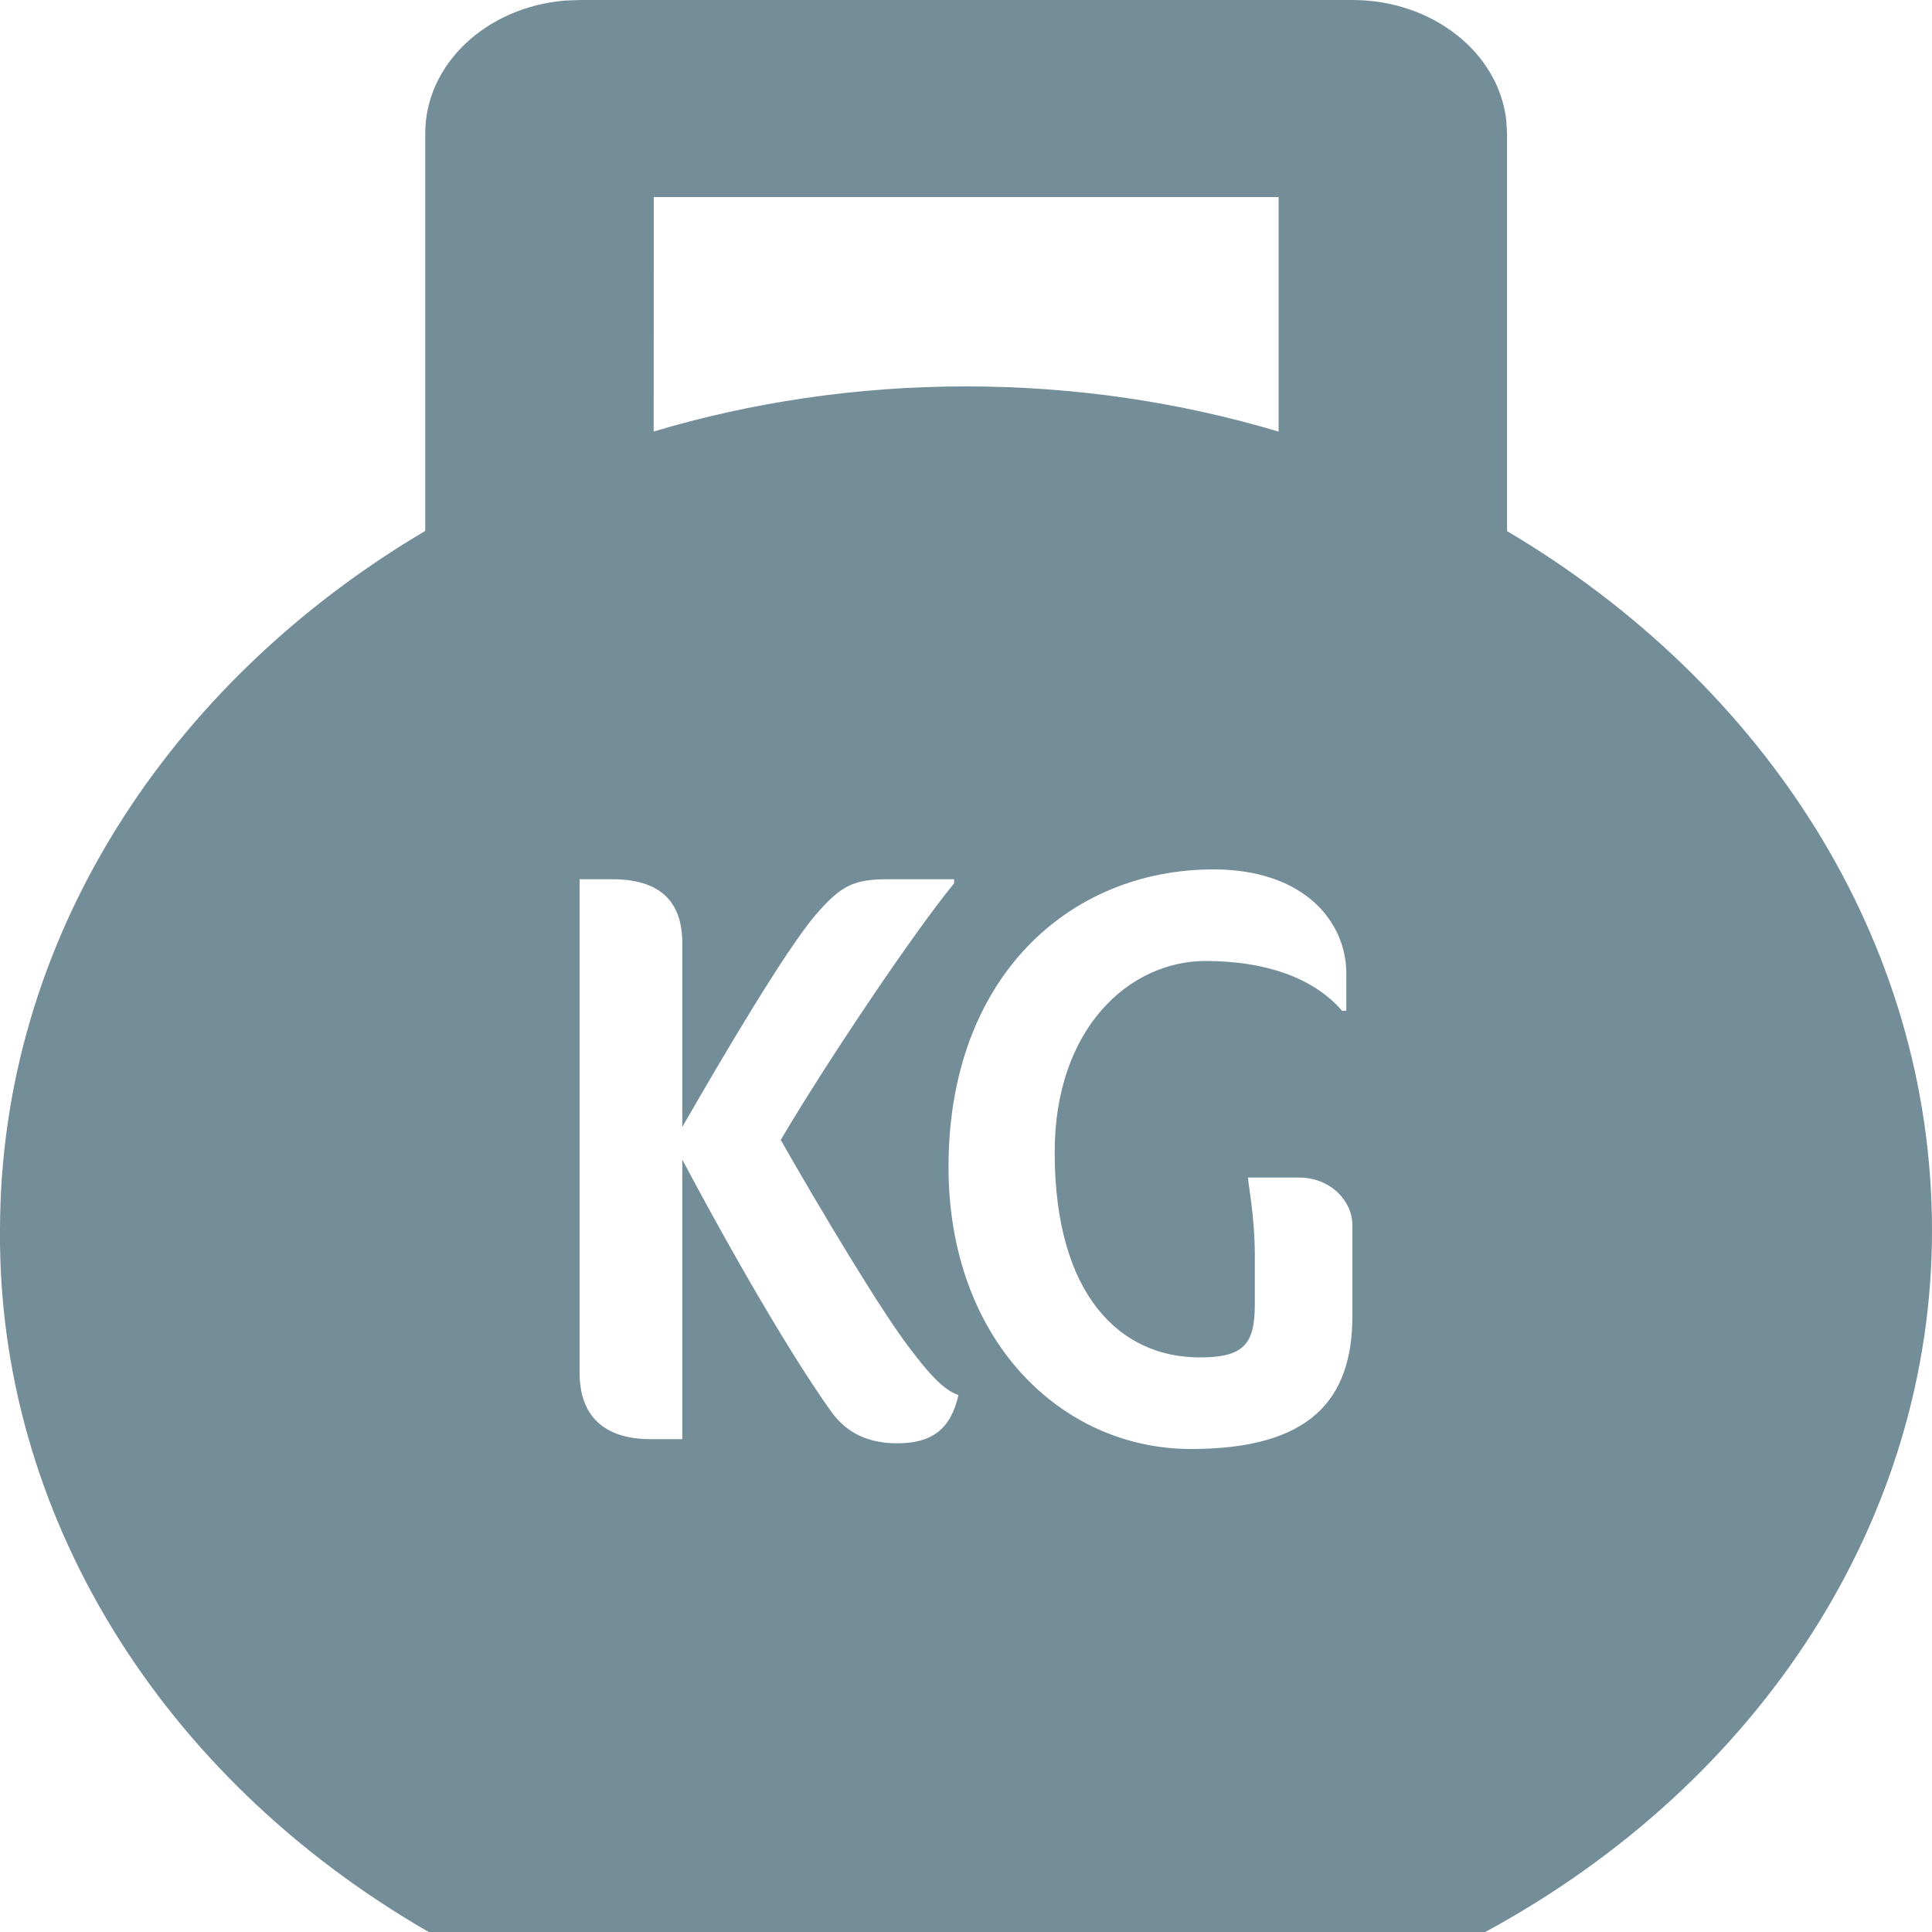
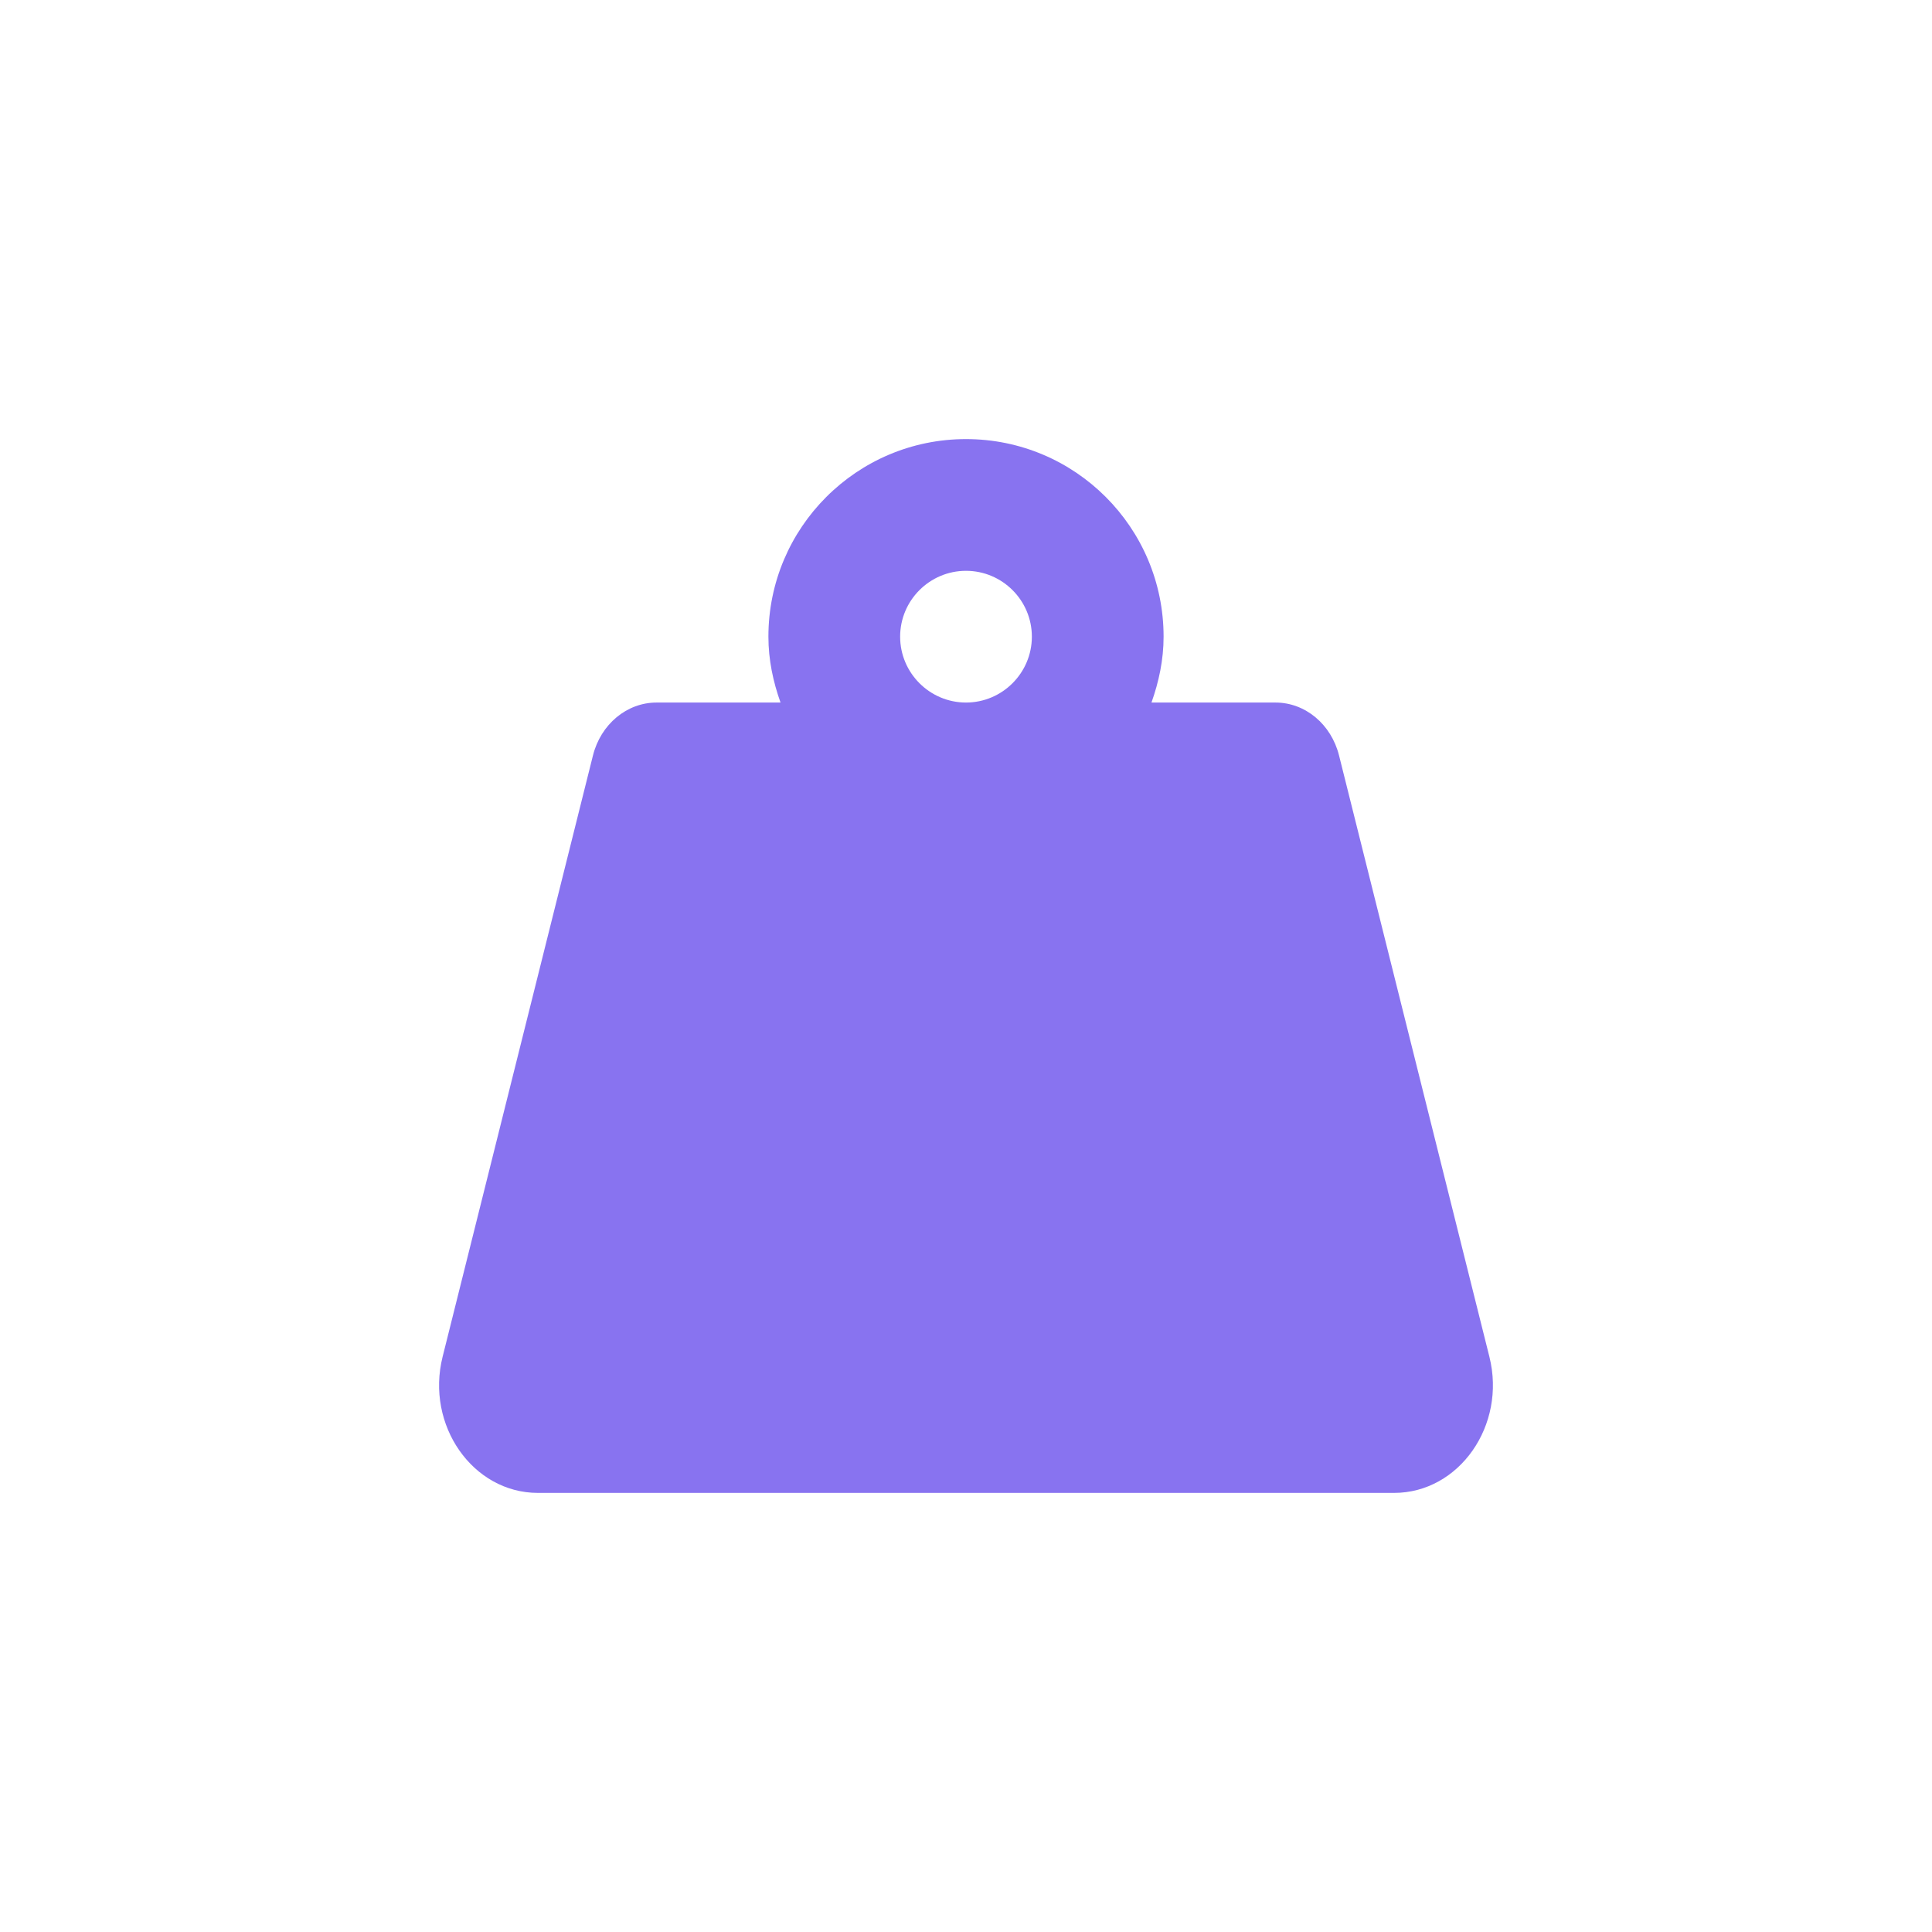
- <svg xmlns="http://www.w3.org/2000/svg" width="20px" height="20px" viewBox="0 0 20 20" version="1.1">
-   <g id="Symbols" stroke="none" stroke-width="1" fill="none" fill-rule="evenodd">
-     <g id="card_exotic" transform="translate(-167, -328)" fill="#738D99" fill-rule="nonzero">
-       <g id="Combined-Shape" transform="translate(165, 326)">
-         <path d="M16,2 C16.832,2 17.516,2.548 17.593,3.248 L17.601,3.381 L17.601,7.498 C20.256,9.069 22,11.726 22,14.738 C22.001,17.695 20.251,20.442 17.375,22 L6.438,22 C3.648,20.391 1.978,17.659 2,14.738 C2,11.724 3.746,9.067 6.402,7.496 L6.402,3.381 C6.402,2.663 7.037,2.073 7.849,2.006 L8.003,2 L16,2 Z M14.562,11 C13.07,11 11.819,12.117 11.819,14.08 C11.819,15.866 12.98,17 14.329,17 C15.562,17 16,16.492 16,15.621 L16,15.621 L16,14.681 C16,14.436 15.777,14.19 15.446,14.19 L15.446,14.19 L14.919,14.19 C14.919,14.241 14.99,14.597 14.99,14.994 L14.99,14.994 L14.99,15.502 C14.99,15.917 14.874,16.052 14.419,16.052 C13.597,16.052 12.918,15.409 12.918,13.928 C12.918,12.65 13.686,11.948 14.481,11.948 C15.071,11.948 15.589,12.109 15.893,12.464 L15.893,12.464 L15.937,12.464 L15.937,12.075 C15.937,11.55 15.509,11 14.562,11 Z M8.339,11.102 L8,11.102 L8,16.213 C8,16.645 8.241,16.898 8.733,16.898 L8.733,16.898 L9.063,16.898 L9.063,14.004 C9.403,14.647 10.1,15.908 10.609,16.619 C10.77,16.839 10.993,16.941 11.288,16.941 C11.645,16.941 11.842,16.797 11.922,16.441 C11.761,16.391 11.592,16.188 11.413,15.951 C11.109,15.553 10.493,14.52 10.082,13.801 C10.555,12.997 11.466,11.643 11.877,11.144 L11.877,11.144 L11.877,11.102 L11.189,11.102 C10.832,11.102 10.707,11.169 10.448,11.465 C10.135,11.829 9.492,12.921 9.063,13.666 L9.063,13.666 L9.063,11.762 C9.063,11.322 8.822,11.102 8.339,11.102 L8.339,11.102 Z M15.236,4.04 L8.768,4.04 L8.767,6.467 C9.781,6.164 10.869,6 12,6 C13.133,6 14.221,6.165 15.236,6.468 L15.236,4.04 Z" />
-       </g>
-     </g>
-   </g>
+ <svg xmlns="http://www.w3.org/2000/svg" width="22" height="22" viewBox="0 0 22 22" fill="none">
+   <path d="M16.96 15.45L15.248 8.603C15.159 8.247 14.863 8 14.524 8H13.112C13.196 7.764 13.25 7.514 13.25 7.25C13.25 6.007 12.243 5 11 5C9.758 5 8.75 6.007 8.75 7.25C8.75 7.514 8.804 7.764 8.888 8H7.476C7.138 8 6.841 8.247 6.752 8.603L5.04 15.45C4.845 16.23 5.384 17 6.126 17H15.874C16.616 17 17.155 16.23 16.96 15.45V15.45ZM11 8C10.587 8 10.25 7.663 10.25 7.25C10.25 6.836 10.587 6.5 11 6.5C11.413 6.5 11.75 6.836 11.75 7.25C11.75 7.663 11.413 8 11 8Z" fill="#8873F0" />
</svg>
